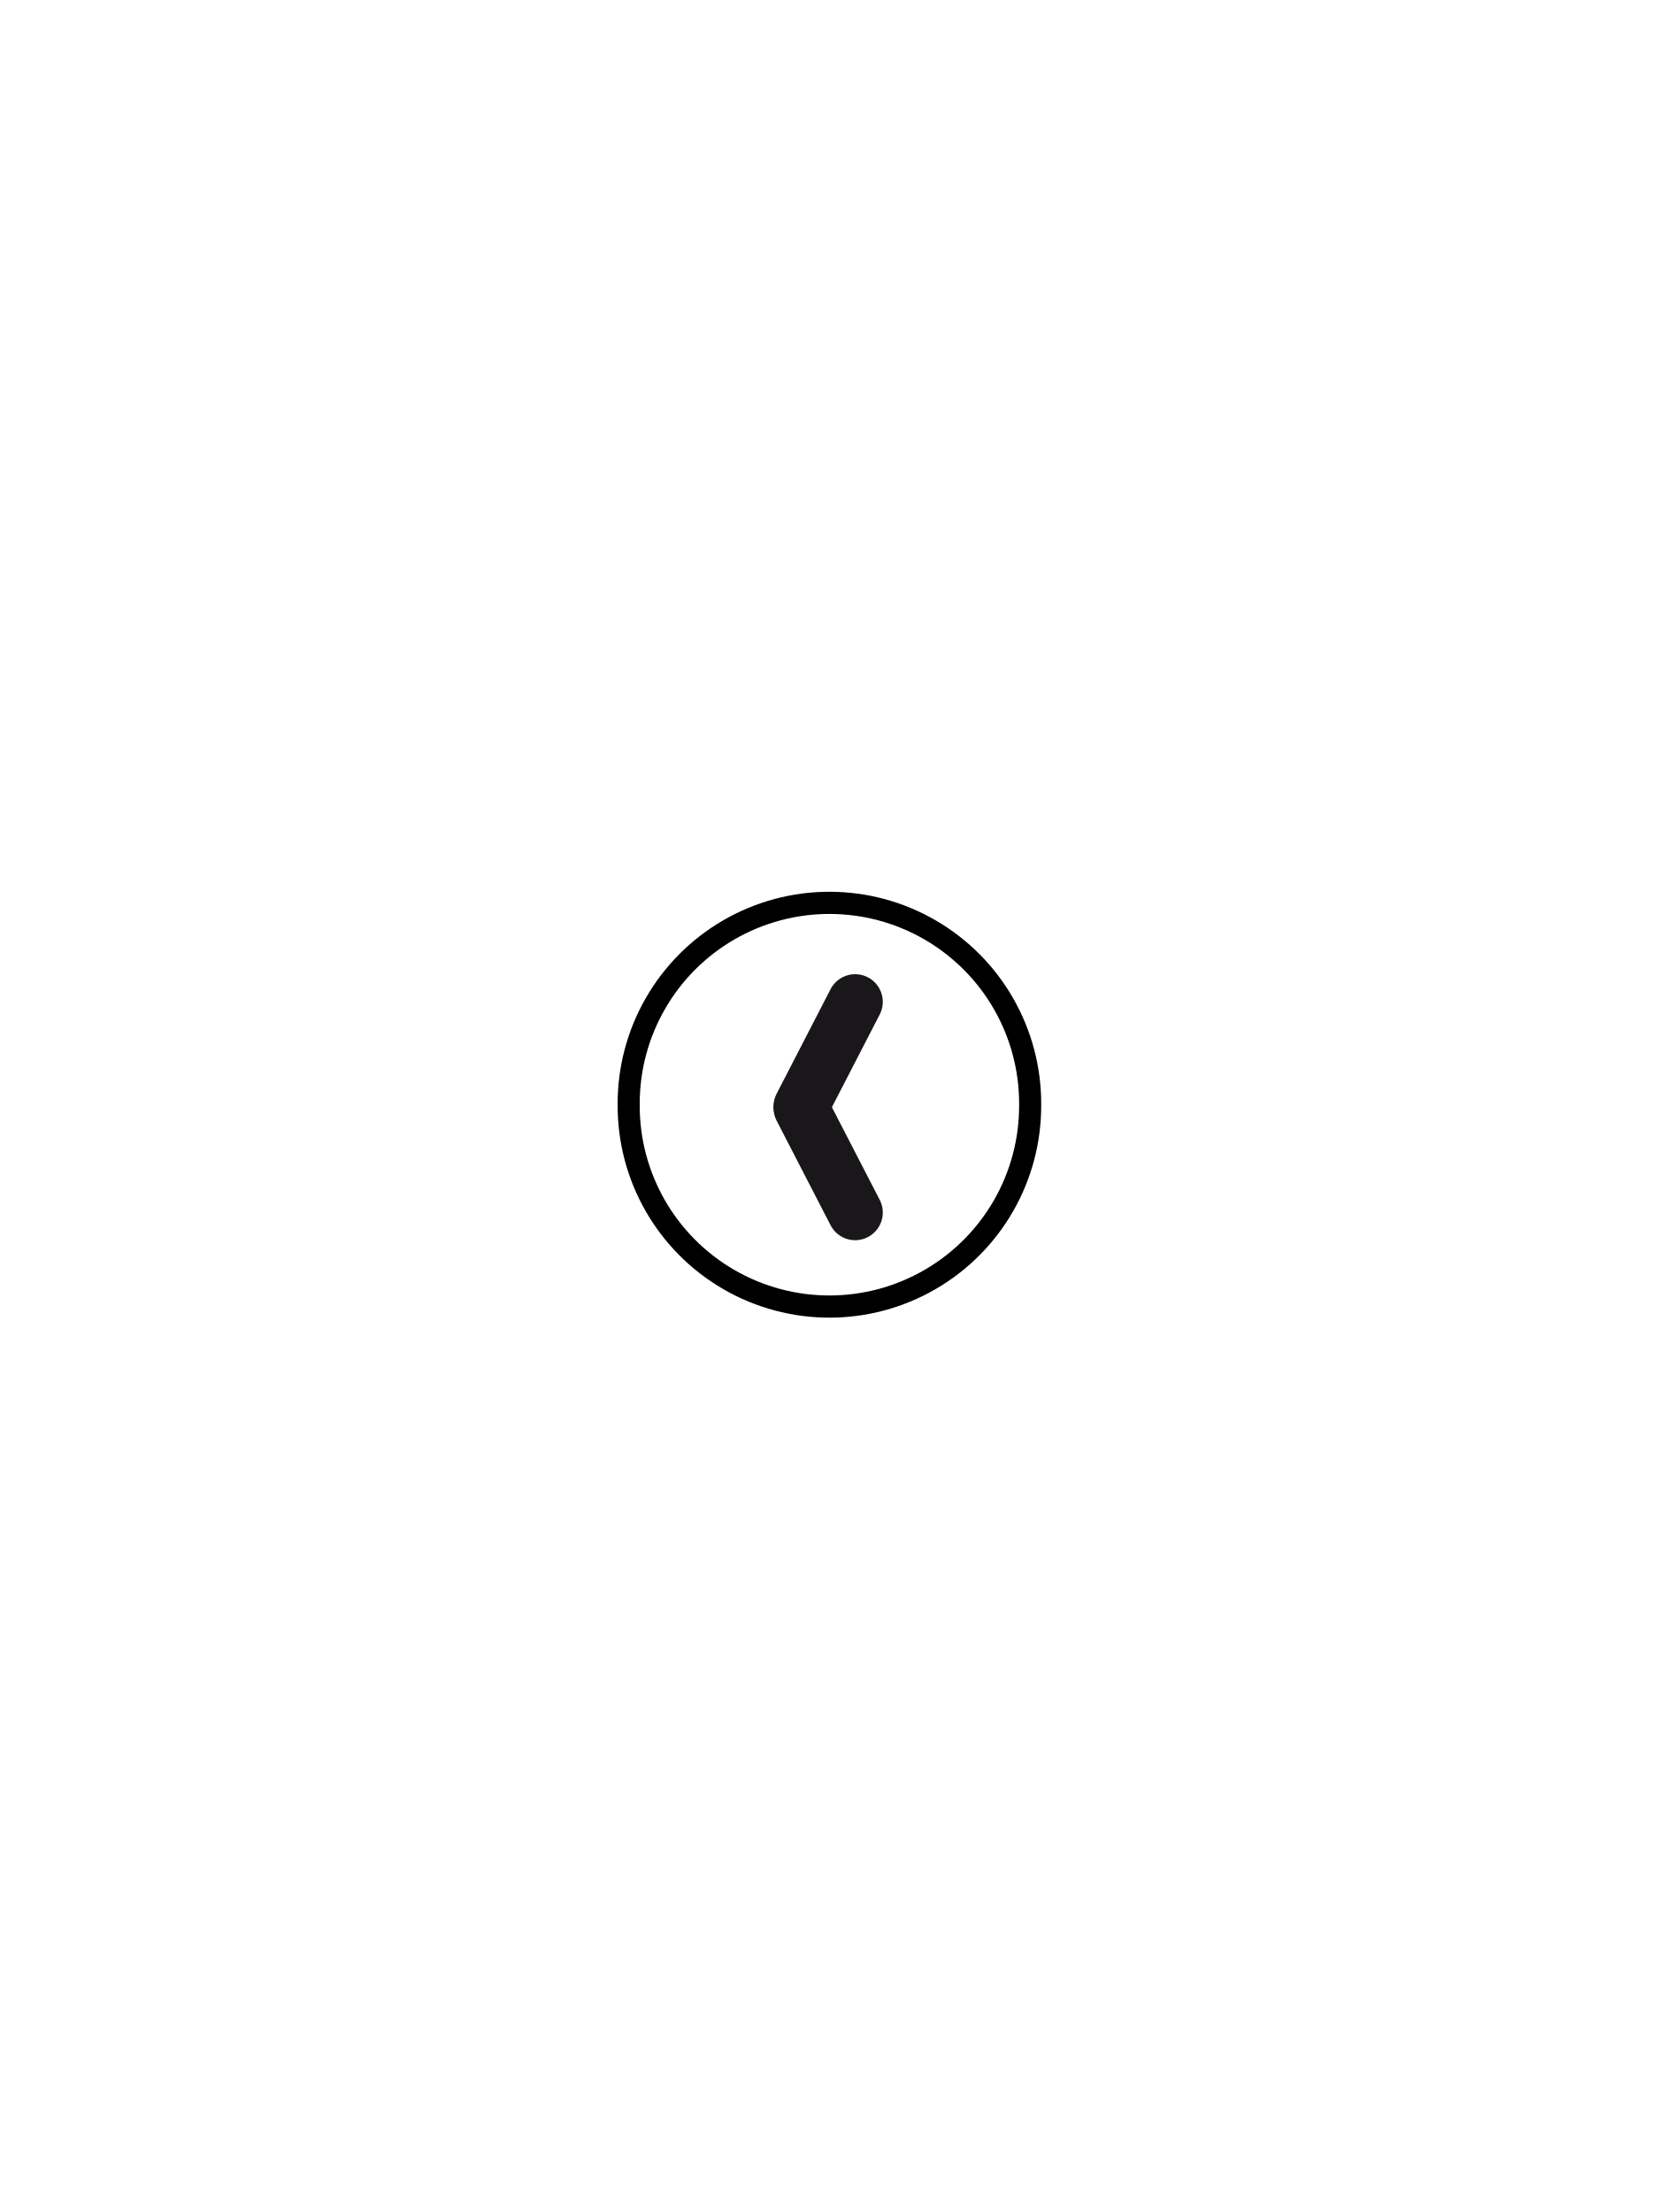
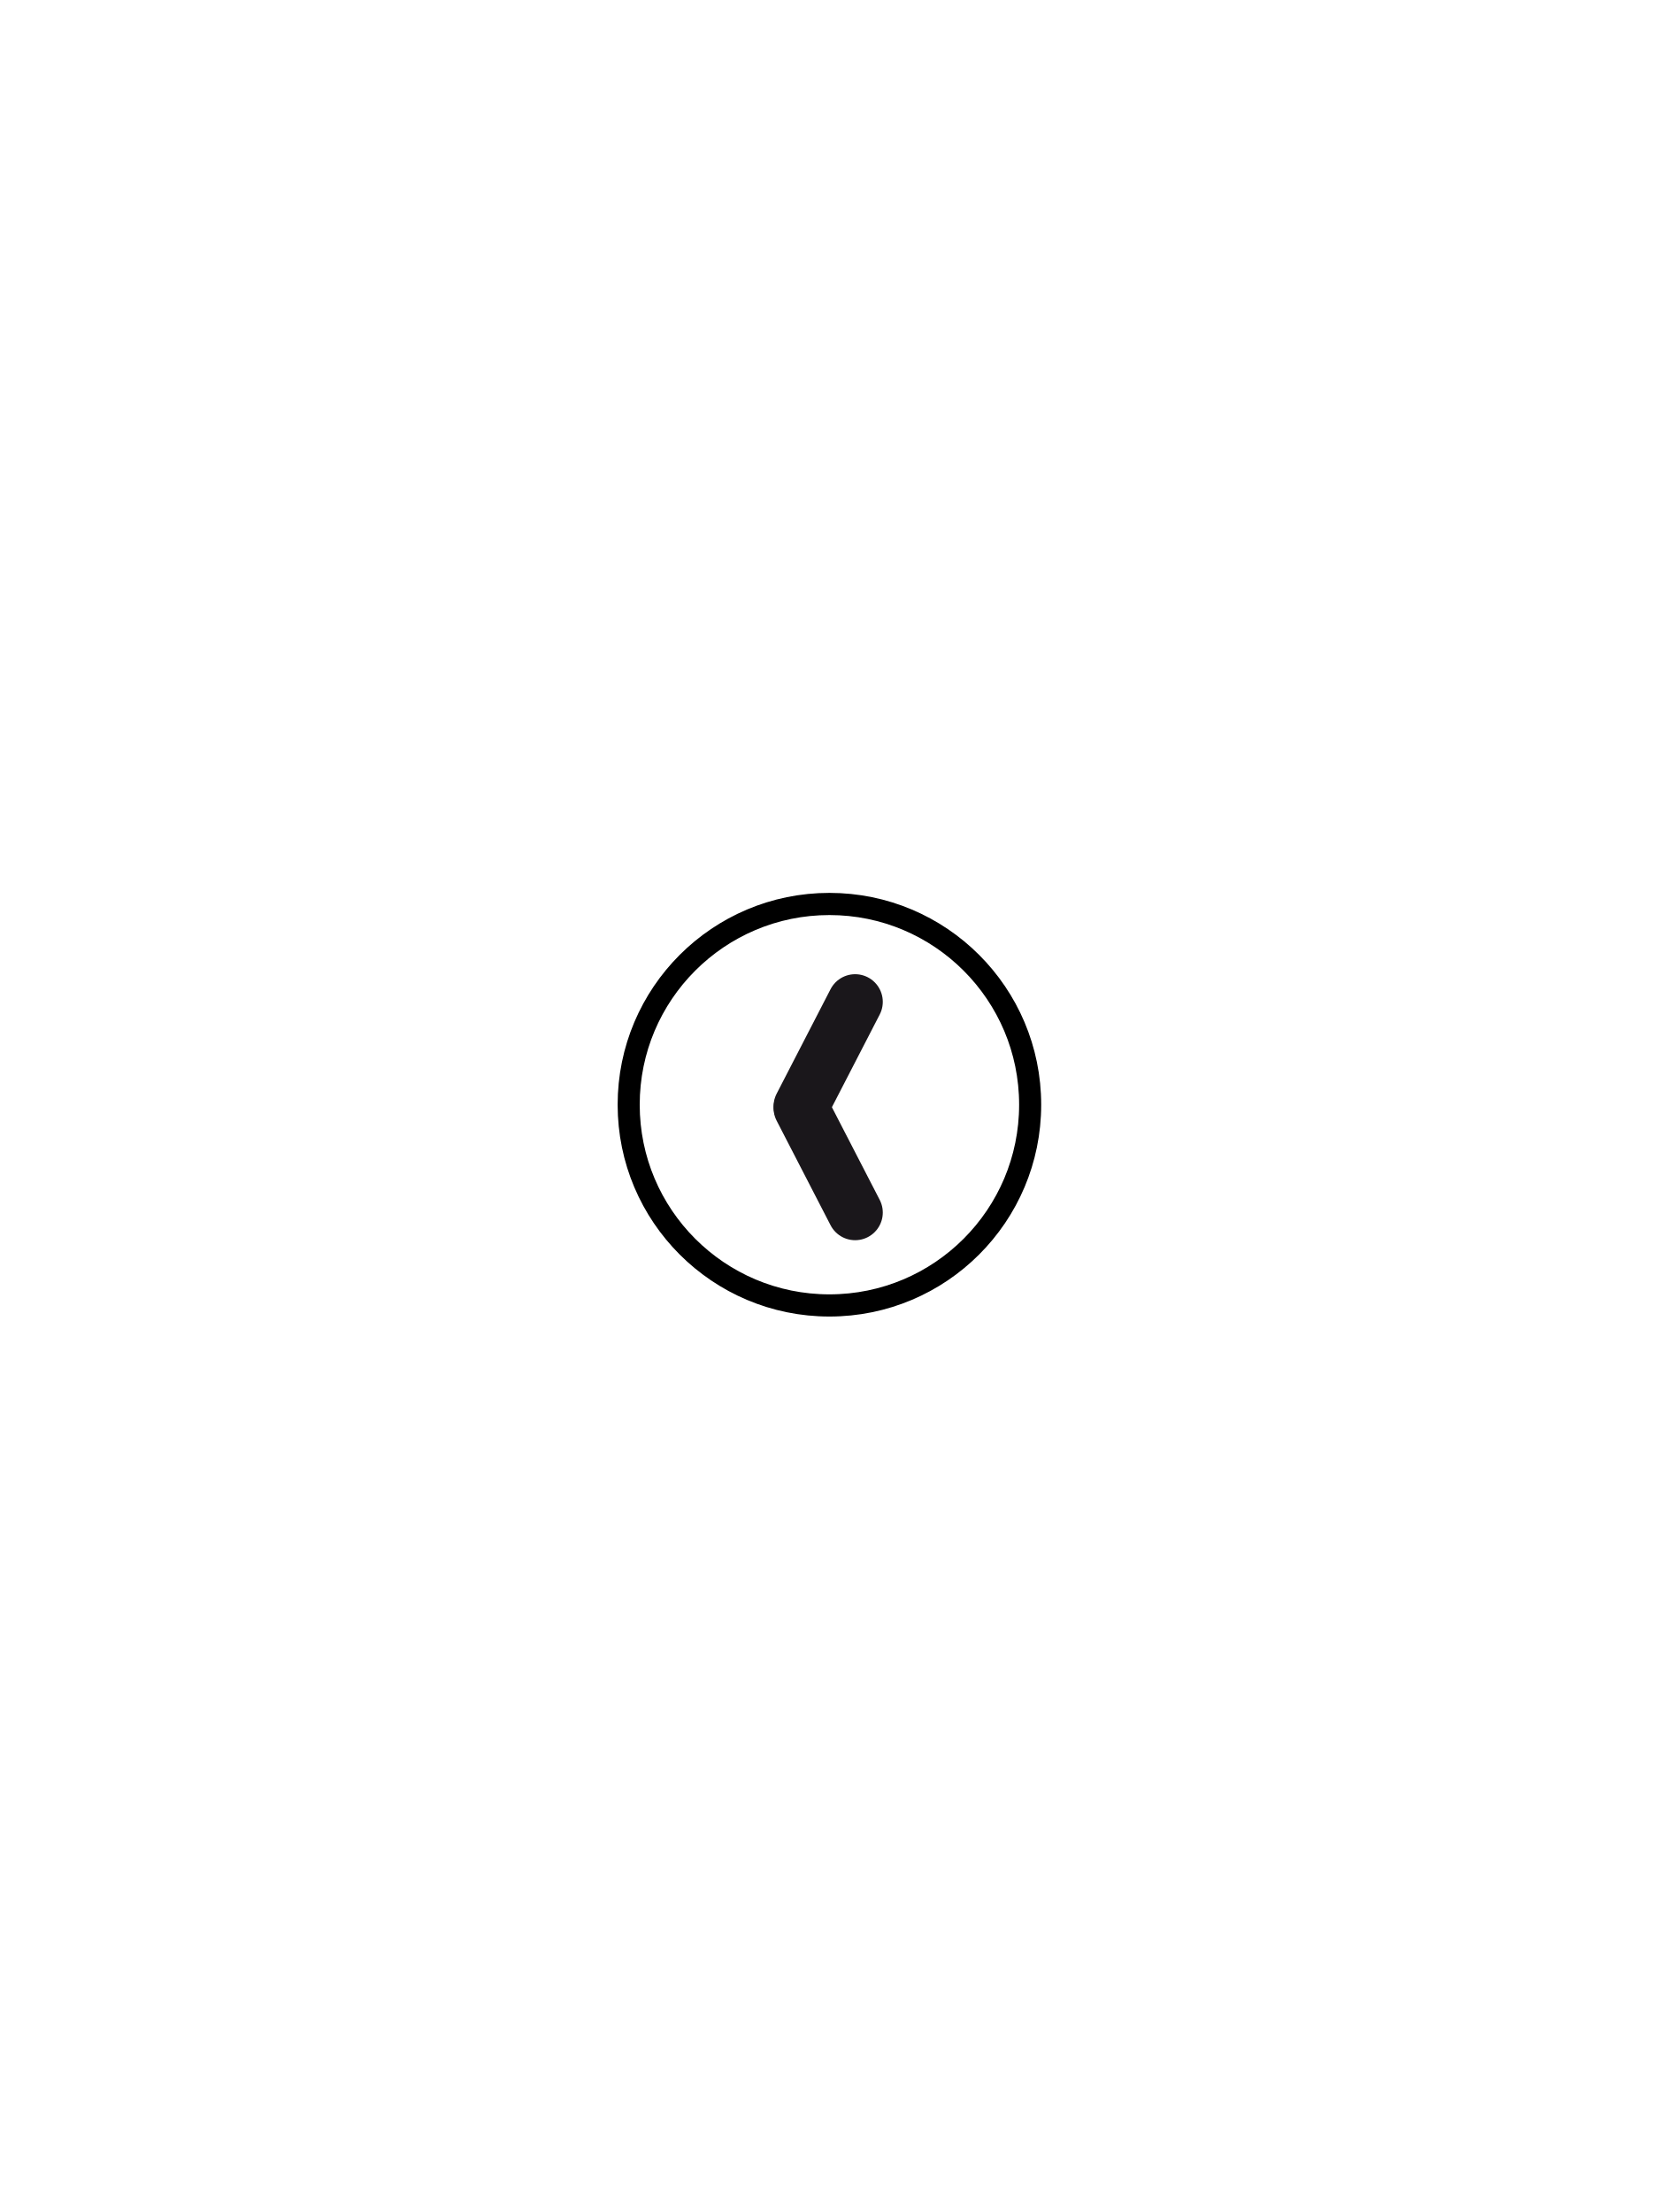
- <svg xmlns="http://www.w3.org/2000/svg" xmlns:xlink="http://www.w3.org/1999/xlink" width="300" height="400" id="svg2" version="1.1" style="display:inline">
-   <defs id="defs4">
-     <clipPath id="SVGID_2_">
-       <use height="400" width="288" y="0" x="0" id="use3208" style="overflow:visible" xlink:href="#SVGID_1_" />
-     </clipPath>
-     <pattern id="SVGID_3_-7" xlink:href="#_x31_0_lpi_30_x25_-1" patternTransform="matrix(0.7467 -0.7467 0.7467 0.7467 3977.525 -8206.587)" />
-     <clipPath id="clipPath4358">
-       <use height="400" width="288" y="0" x="0" id="use4360" style="overflow:visible" xlink:href="#SVGID_1_" />
-     </clipPath>
-     <pattern viewBox="20 -72 72 72" id="_x31_0_lpi_30_x25_" patternUnits="userSpaceOnUse" height="72" width="72" y="200" x="144">
-       <g id="g3148">
-         <polygon id="polygon3150" points="20,0 20,-72 92,-72 92,0   " class="st4" />
-         <line id="line3152" y2="-3.601" x2="92.25" y1="-3.601" x1="19.75" class="st3" />
-         <line id="line3154" y2="-18" x2="92.25" y1="-18" x1="19.75" class="st3" />
-         <line id="line3156" y2="-32.4" x2="92.25" y1="-32.4" x1="19.75" class="st3" />
-         <line id="line3158" y2="-46.8" x2="92.25" y1="-46.8" x1="19.75" class="st3" />
-         <line id="line3160" y2="-61.2" x2="92.25" y1="-61.2" x1="19.75" class="st3" />
-         <line id="line3162" y2="-61.2" x2="14" y1="-61.2" x1="0" class="st3" />
-         <line id="line3164" y2="-10.8" x2="92.25" y1="-10.8" x1="19.75" class="st3" />
-         <line id="line3166" y2="-25.2" x2="92.25" y1="-25.2" x1="19.75" class="st3" />
-         <line id="line3168" y2="-39.601" x2="92.25" y1="-39.601" x1="19.75" class="st3" />
-         <line id="line3170" y2="-54" x2="92.25" y1="-54" x1="19.75" class="st3" />
-         <line id="line3172" y2="-68.4" x2="92.25" y1="-68.4" x1="19.75" class="st3" />
-         <line id="line3174" y2="-68.4" x2="14" y1="-68.4" x1="0" class="st3" />
-       </g>
-     </pattern>
-     <pattern patternTransform="matrix(0.7467 -0.7467 0.7467 0.7467 3977.525 -8206.587)" xlink:href="#_x31_0_lpi_30_x25_" id="SVGID_3_" />
-     <clipPath id="SVGID_2_-1">
-       <use height="400" width="288" y="0" x="0" id="use3208-3" style="overflow:visible" xlink:href="#SVGID_1_" />
-     </clipPath>
-     <pattern id="SVGID_3_-1" xlink:href="#_x31_0_lpi_30_x25_-1" patternTransform="matrix(0.7467 -0.7467 0.7467 0.7467 3977.525 -8206.587)" />
-     <clipPath id="SVGID_2_-0">
-       <use height="400" width="288" y="0" x="0" id="use3208-5" style="overflow:visible" xlink:href="#SVGID_1_" />
-     </clipPath>
-     <pattern id="SVGID_3_-88" xlink:href="#_x31_0_lpi_30_x25_-6" patternTransform="matrix(0.7467 -0.7467 0.7467 0.7467 3977.525 -8206.587)" />
-     <clipPath id="SVGID_2_-8">
-       <use height="400" width="288" y="0" x="0" id="use3208-53" style="overflow:visible" xlink:href="#SVGID_1_" />
-     </clipPath>
-     <pattern id="SVGID_3_-2" xlink:href="#_x31_0_lpi_30_x25_-3" patternTransform="matrix(0.7467 -0.7467 0.7467 0.7467 3977.525 -8206.587)" />
-     <clipPath id="SVGID_2_-5">
-       <use height="400" width="288" y="0" x="0" id="use3208-32" style="overflow:visible" xlink:href="#SVGID_1_" />
-     </clipPath>
-     <pattern id="SVGID_3_-8" xlink:href="#_x31_0_lpi_30_x25_-9" patternTransform="matrix(0.7467 -0.7467 0.7467 0.7467 3977.525 -8206.587)" />
-     <clipPath id="clipPath4452">
-       <use height="400" width="288" y="0" x="0" id="use4454" style="overflow:visible" xlink:href="#SVGID_1_" />
-     </clipPath>
-     <pattern viewBox="20 -72 72 72" id="_x31_0_lpi_30_x25_-8" patternUnits="userSpaceOnUse" height="72" width="72" y="200" x="144">
-       <g id="g3148-7">
-         <polygon id="polygon3150-8" points="20,0 20,-72 92,-72 92,0   " class="st4" />
-         <line id="line3152-0" y2="-3.601" x2="92.25" y1="-3.601" x1="19.75" class="st3" />
-         <line id="line3154-4" y2="-18" x2="92.25" y1="-18" x1="19.75" class="st3" />
-         <line id="line3156-5" y2="-32.4" x2="92.25" y1="-32.4" x1="19.75" class="st3" />
-         <line id="line3158-7" y2="-46.8" x2="92.25" y1="-46.8" x1="19.75" class="st3" />
-         <line id="line3160-1" y2="-61.2" x2="92.25" y1="-61.2" x1="19.75" class="st3" />
-         <line id="line3162-0" y2="-61.2" x2="14" y1="-61.2" x1="0" class="st3" />
-         <line id="line3164-6" y2="-10.8" x2="92.25" y1="-10.8" x1="19.75" class="st3" />
-         <line id="line3166-0" y2="-25.2" x2="92.25" y1="-25.2" x1="19.75" class="st3" />
-         <line id="line3168-3" y2="-39.601" x2="92.25" y1="-39.601" x1="19.75" class="st3" />
-         <line id="line3170-3" y2="-54" x2="92.25" y1="-54" x1="19.75" class="st3" />
-         <line id="line3172-5" y2="-68.4" x2="92.25" y1="-68.4" x1="19.75" class="st3" />
-         <line id="line3174-0" y2="-68.4" x2="14" y1="-68.4" x1="0" class="st3" />
-       </g>
-     </pattern>
-     <pattern patternTransform="matrix(0.7467 -0.7467 0.7467 0.7467 3977.525 -8206.587)" xlink:href="#_x31_0_lpi_30_x25_-8" id="SVGID_3_-3" />
-     <clipPath id="SVGID_2_-30">
-       <use height="400" width="288" y="0" x="0" id="use3208-52" style="overflow:visible" xlink:href="#SVGID_1_" />
-     </clipPath>
-     <pattern id="SVGID_3_-76" xlink:href="#_x31_0_lpi_30_x25_-2" patternTransform="matrix(0.7467 -0.7467 0.7467 0.7467 3977.525 -8206.587)" />
-     <pattern id="pattern6929" patternTransform="translate(-86.5625,-14)" height="291.469" width="506.594" patternUnits="userSpaceOnUse">
-       <path style="fill:none;stroke:#000000;stroke-width:1px;stroke-linecap:butt;stroke-linejoin:miter;stroke-opacity:1;display:inline" d="m 215.256,1.05 289.914,289.914 1.414,0" id="path6481" />
-       <path style="fill:none;stroke:#000000;stroke-width:1px;stroke-linecap:butt;stroke-linejoin:miter;stroke-opacity:1;display:inline" d="m 24.223,0.343 289.914,289.914 1.414,0" id="path6481-9" />
-       <path style="fill:none;stroke:#000000;stroke-width:1px;stroke-linecap:butt;stroke-linejoin:miter;stroke-opacity:1;display:inline" d="m 36.163,0.343 289.914,289.914 1.414,0" id="path6481-8" />
-       <path style="fill:none;stroke:#000000;stroke-width:1px;stroke-linecap:butt;stroke-linejoin:miter;stroke-opacity:1;display:inline" d="m 48.102,0.343 289.914,289.914 1.414,0" id="path6481-1" />
-       <path style="fill:none;stroke:#000000;stroke-width:1px;stroke-linecap:butt;stroke-linejoin:miter;stroke-opacity:1;display:inline" d="m 60.042,0.343 289.914,289.914 1.414,0" id="path6481-82" />
-       <path style="fill:none;stroke:#000000;stroke-width:1px;stroke-linecap:butt;stroke-linejoin:miter;stroke-opacity:1;display:inline" d="m 71.981,0.343 289.914,289.914 1.414,0" id="path6481-6" />
-       <path style="fill:none;stroke:#000000;stroke-width:1px;stroke-linecap:butt;stroke-linejoin:miter;stroke-opacity:1;display:inline" d="m 83.921,0.343 289.914,289.914 1.414,0" id="path6481-60" />
-       <path style="fill:none;stroke:#000000;stroke-width:1px;stroke-linecap:butt;stroke-linejoin:miter;stroke-opacity:1;display:inline" d="m 95.861,0.343 289.914,289.914 1.414,0" id="path6481-3" />
-       <path style="fill:none;stroke:#000000;stroke-width:1px;stroke-linecap:butt;stroke-linejoin:miter;stroke-opacity:1;display:inline" d="m 107.8,0.343 289.914,289.914 1.414,0" id="path6481-80" />
-       <path style="fill:none;stroke:#000000;stroke-width:1px;stroke-linecap:butt;stroke-linejoin:miter;stroke-opacity:1;display:inline" d="m 12.284,0.343 289.914,289.914 1.414,0" id="path6481-12" />
-       <path style="fill:none;stroke:#000000;stroke-width:1px;stroke-linecap:butt;stroke-linejoin:miter;stroke-opacity:1;display:inline" d="m 119.74,0.343 289.914,289.914 1.414,0" id="path6481-5" />
-       <path style="fill:none;stroke:#000000;stroke-width:1px;stroke-linecap:butt;stroke-linejoin:miter;stroke-opacity:1;display:inline" d="m 131.679,0.343 289.914,289.914 1.414,0" id="path6481-0" />
-       <path style="fill:none;stroke:#000000;stroke-width:1px;stroke-linecap:butt;stroke-linejoin:miter;stroke-opacity:1;display:inline" d="m 143.619,0.343 289.914,289.914 1.414,0" id="path6481-94" />
-       <path style="fill:none;stroke:#000000;stroke-width:1px;stroke-linecap:butt;stroke-linejoin:miter;stroke-opacity:1;display:inline" d="m 155.558,0.343 289.914,289.914 1.414,0" id="path6481-7" />
-       <path style="fill:none;stroke:#000000;stroke-width:1px;stroke-linecap:butt;stroke-linejoin:miter;stroke-opacity:1;display:inline" d="m 167.498,0.343 289.914,289.914 1.414,0" id="path6481-83" />
-       <path style="fill:none;stroke:#000000;stroke-width:1px;stroke-linecap:butt;stroke-linejoin:miter;stroke-opacity:1;display:inline" d="m 179.437,0.343 289.914,289.914 1.414,0" id="path6481-51" />
-       <path style="fill:none;stroke:#000000;stroke-width:1px;stroke-linecap:butt;stroke-linejoin:miter;stroke-opacity:1;display:inline" d="m 191.377,0.343 289.914,289.914 1.414,0" id="path6481-2" />
-       <path style="fill:none;stroke:#000000;stroke-width:1px;stroke-linecap:butt;stroke-linejoin:miter;stroke-opacity:1;display:inline" d="m 203.316,0.343 289.914,289.914 1.414,0" id="path6481-01" />
-       <path style="fill:none;stroke:#000000;stroke-width:1px;stroke-linecap:butt;stroke-linejoin:miter;stroke-opacity:1;display:inline" d="m 0.344,0.343 289.914,289.914 1.414,0" id="path6481-64" />
-     </pattern>
-     <clipPath id="SVGID_2_-83">
-       <use height="400" width="288" y="0" x="0" id="use3208-7" style="overflow:visible" xlink:href="#SVGID_1_" />
-     </clipPath>
-     <pattern id="SVGID_3_-4" xlink:href="#_x31_0_lpi_30_x25_-1" patternTransform="matrix(0.7467 -0.7467 0.7467 0.7467 3977.525 -8206.587)" />
-   </defs>
+ <svg xmlns="http://www.w3.org/2000/svg" width="300" height="400" id="svg2" version="1.1" style="display:inline">
+   <defs id="defs4" />
  <g id="layer16">
    <g id="g5384" transform="matrix(0.6,0,0,0.6,107.6855,158.0666)">
      <line id="line7-1" y2="38.5" x2="78.25" y1="70" x1="61.999" style="fill:none;stroke:#1a171b;stroke-width:16.667;stroke-linecap:round;stroke-linejoin:round" />
      <line id="line9-9" y2="70.5" x2="61.999" y1="102" x1="78.25" style="fill:none;stroke:#1a171b;stroke-width:16.667;stroke-linecap:round;stroke-linejoin:round" />
-       <path transform="matrix(1.874648,0,0,1.883491,179.8545,13.56603)" d="m -26.061,29.697 a 32.273,32.121 0 1 1 -64.545,0 32.273,32.121 0 1 1 64.545,0 z" id="path2984-5" style="fill:none;stroke:#000000;stroke-width:3.548;stroke-miterlimit:4;stroke-opacity:1;stroke-dasharray:none" />
+       <path transform="matrix(1.874648,0,0,1.883491,179.8545,13.56603)" d="m -26.061,29.697 c 0,17.74 -14.449,32.121 -32.273,32.121 -17.824,0 -32.273,-14.381 -32.273,-32.121 0,-17.74 14.449,-32.121 32.273,-32.121 17.824,0 32.273,14.381 32.273,32.121 z" id="path2984-5" style="fill:none;stroke:#000000;stroke-width:3.548;stroke-miterlimit:4;stroke-opacity:1;stroke-dasharray:none" />
    </g>
  </g>
</svg>
